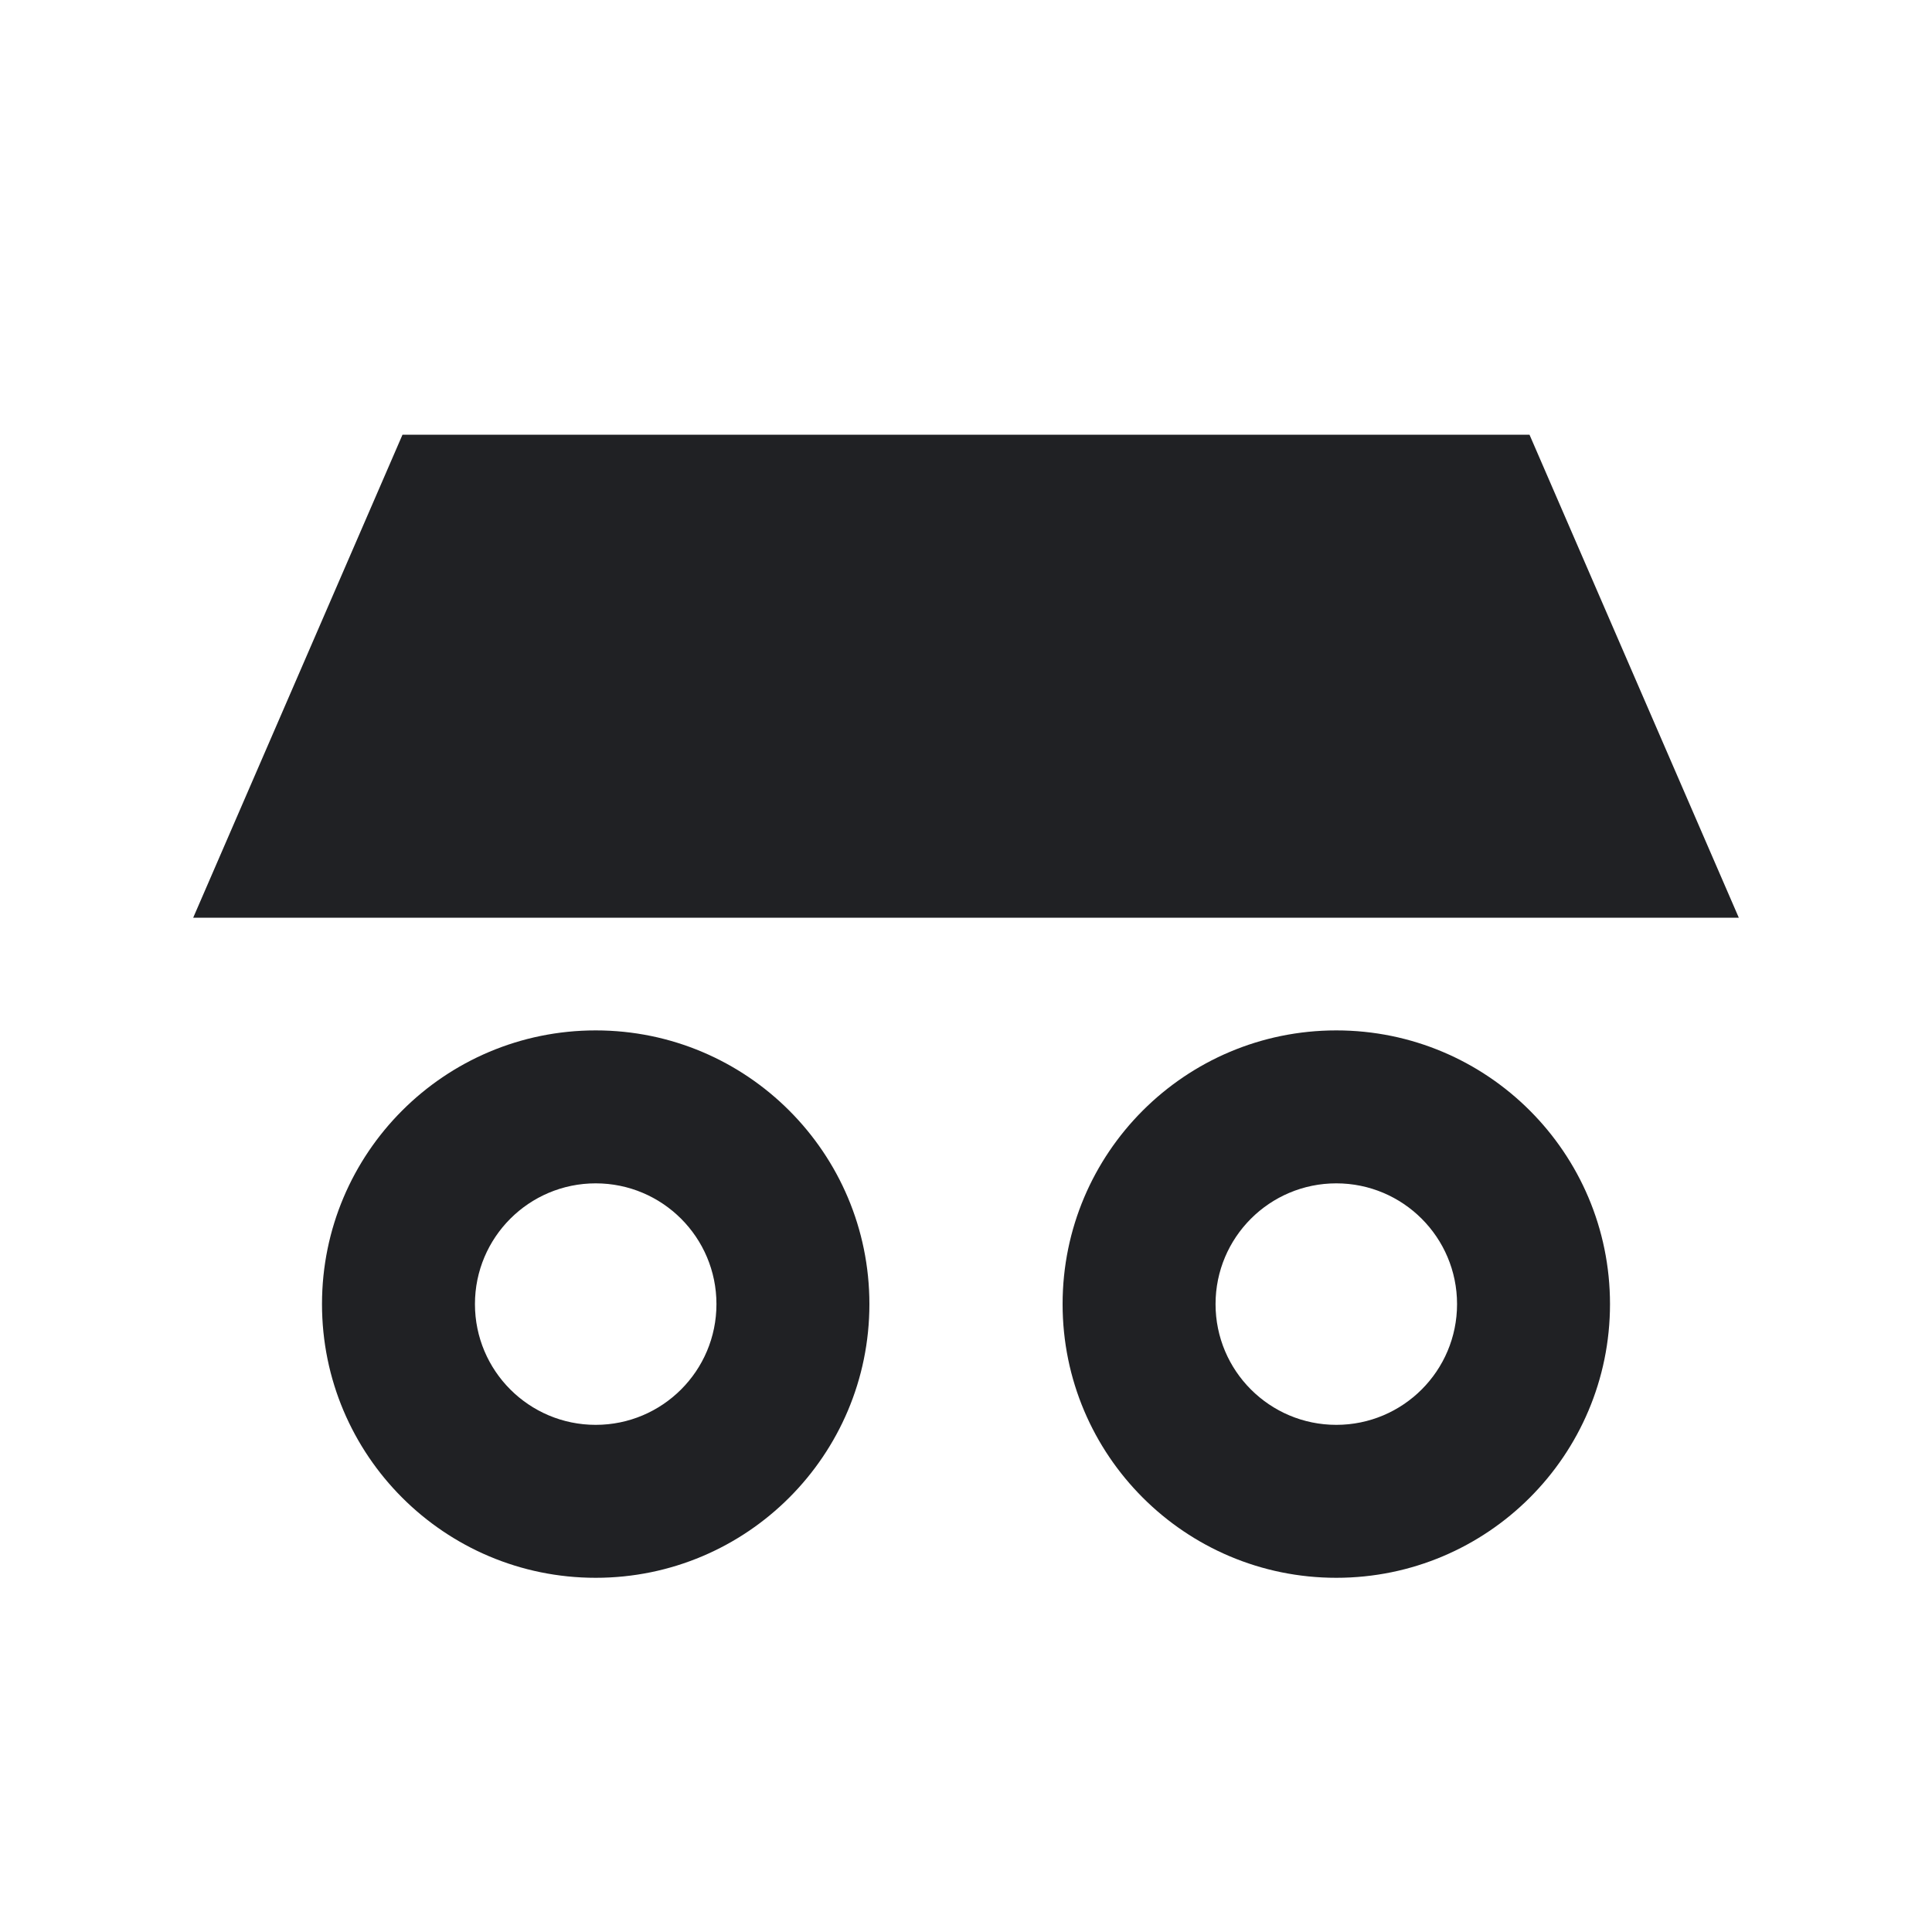
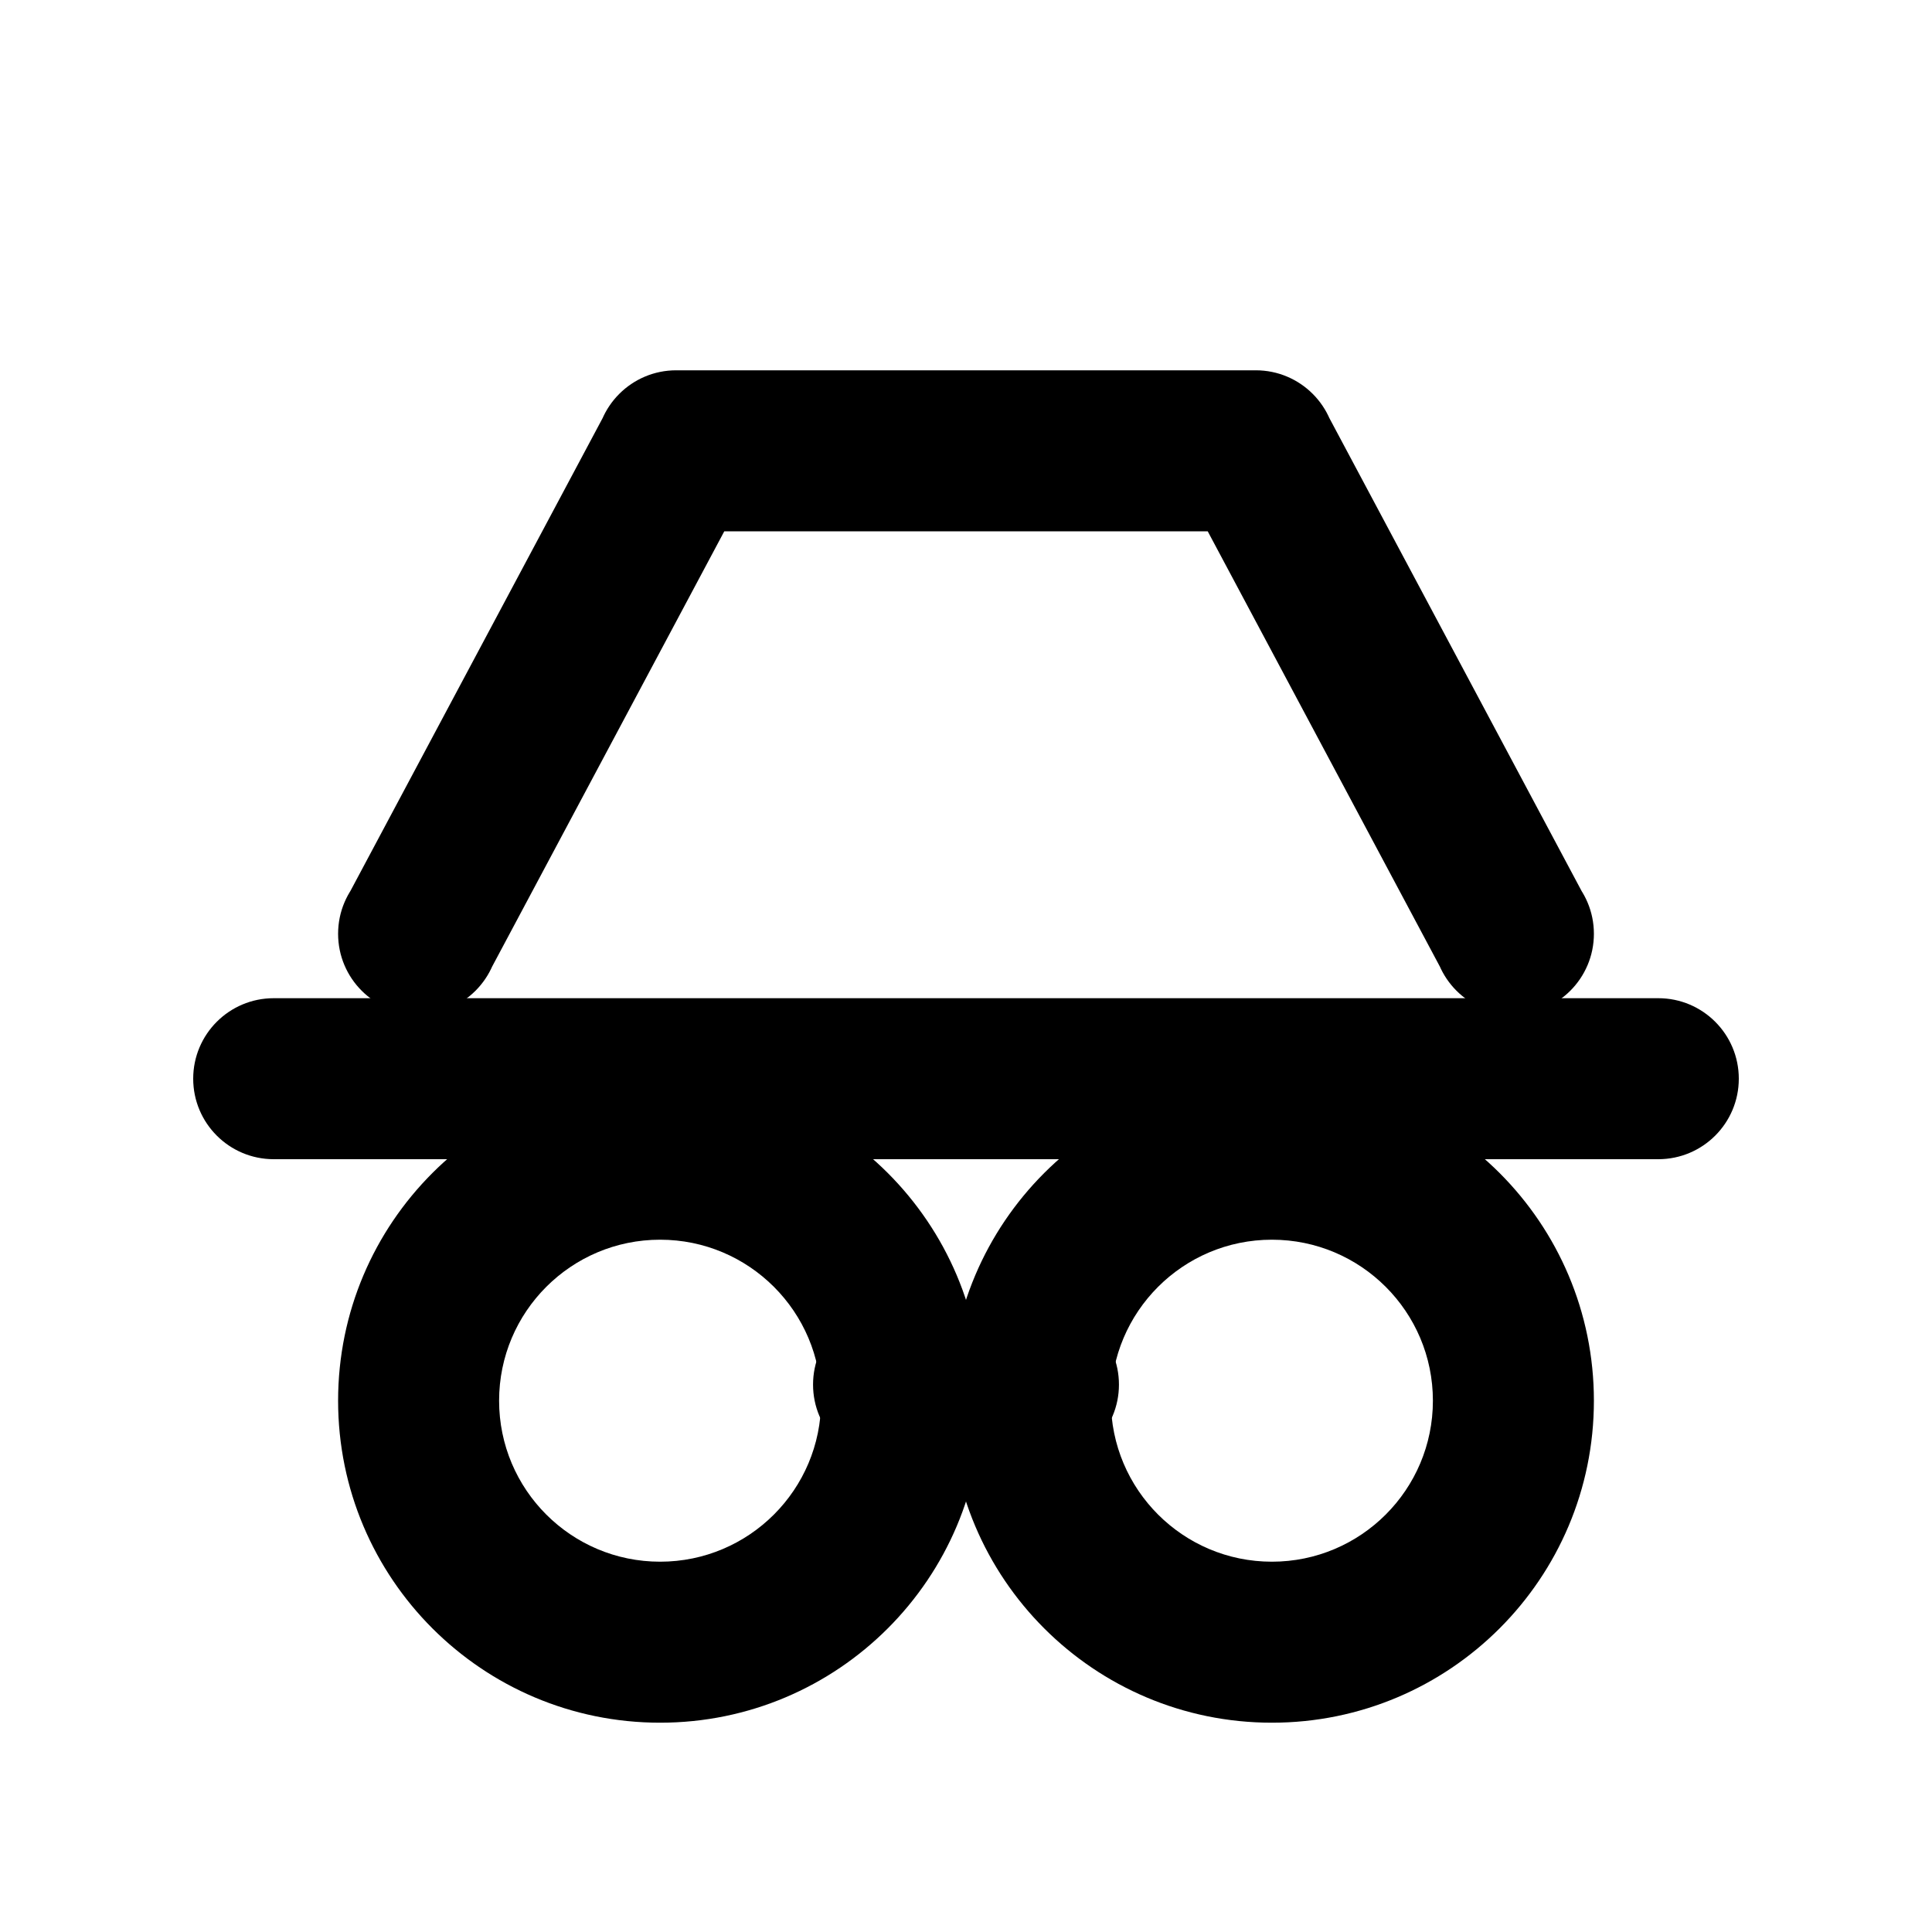
<svg xmlns="http://www.w3.org/2000/svg" width="24" height="24" viewBox="0 0 24 24">
-   <path fill="#202124" d="M2.4 11.4 5 5.4h14l2.6 6H2.4Zm5 1.4a3.4 3.4 0 1 1 0 6.8 3.4 3.4 0 0 1 0-6.8Zm0 1.9a1.5 1.5 0 1 0 0 3 1.5 1.5 0 0 0 0-3Zm9.2-1.9a3.4 3.4 0 1 1 0 6.8 3.4 3.4 0 0 1 0-6.8Zm0 1.9a1.5 1.5 0 1 0 0 3 1.5 1.5 0 0 0 0-3Z" />
+   <path d="M6.08,12.07L9.28,6.07L7.52,5.13L4.32,11.13ZM8.4,6.6L15.6,6.6L15.6,4.6L8.4,4.6ZM14.72,6.07L17.92,12.07L19.68,11.13L16.48,5.13ZM4.2,11.6A1,1 0 1 0 6.2,11.6A1,1 0 1 0 4.2,11.6ZM7.4,5.6A1,1 0 1 0 9.4,5.6A1,1 0 1 0 7.4,5.6ZM14.6,5.6A1,1 0 1 0 16.6,5.6A1,1 0 1 0 14.6,5.6ZM17.8,11.6A1,1 0 1 0 19.8,11.6A1,1 0 1 0 17.8,11.6Z" />
+   <path d="M3.4,14.4L20.6,14.4L20.6,12.4L3.4,12.4ZM2.4,13.4A1,1 0 1 0 4.4,13.4A1,1 0 1 0 2.4,13.4ZM19.6,13.4A1,1 0 1 0 21.6,13.4A1,1 0 1 0 19.6,13.4Z" />
+   <path fill-rule="evenodd" d="M4.2,17.4A4,4 0 1 0 12.2,17.4A4,4 0 1 0 4.2,17.4ZM6.2,17.4A2,2 0 1 1 10.2,17.4A2,2 0 1 1 6.2,17.4Z" />
+   <path fill-rule="evenodd" d="M11.8,17.4A4,4 0 1 0 19.8,17.4A4,4 0 1 0 11.8,17.4ZM13.8,17.4A2,2 0 1 1 17.8,17.4A2,2 0 1 1 13.8,17.4Z" />
+   <path d="M11.1,18.2L12.9,18.2L12.9,16.2L11.1,16.2ZM10.1,17.2A1,1 0 1 0 12.1,17.2A1,1 0 1 0 10.1,17.2ZM11.9,17.2A1,1 0 1 0 13.9,17.2A1,1 0 1 0 11.9,17.2Z" />
</svg>
